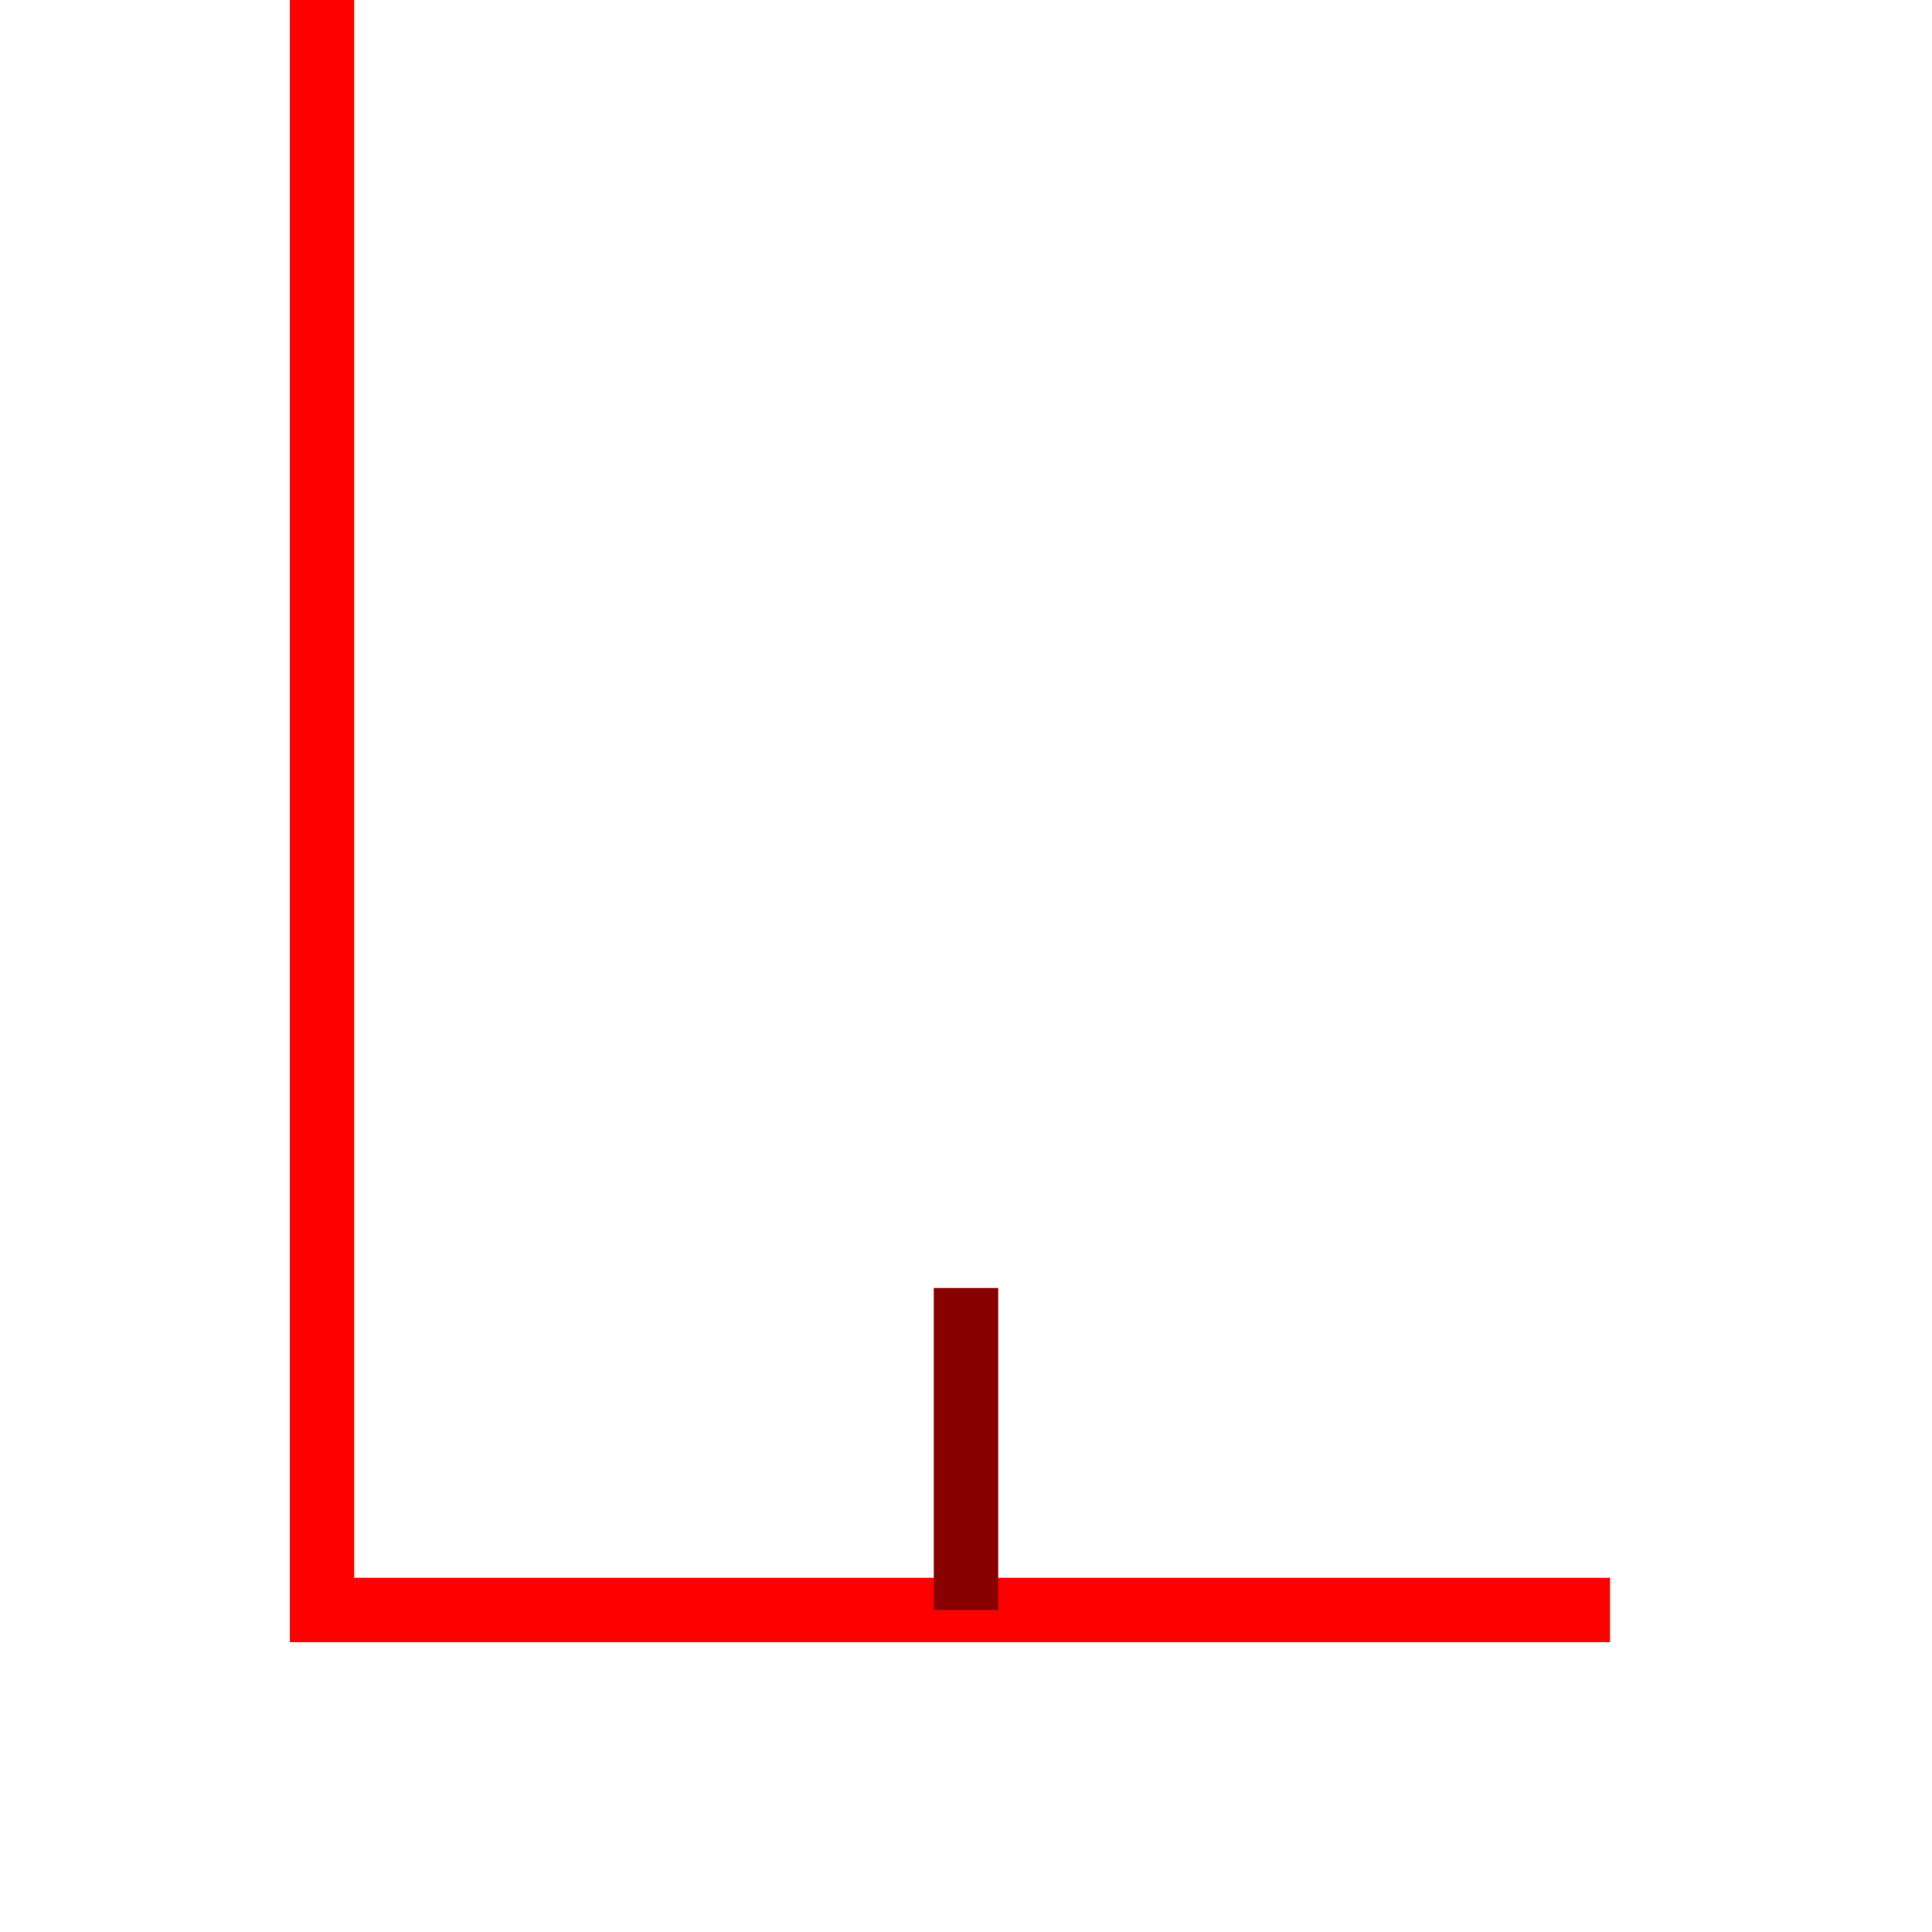
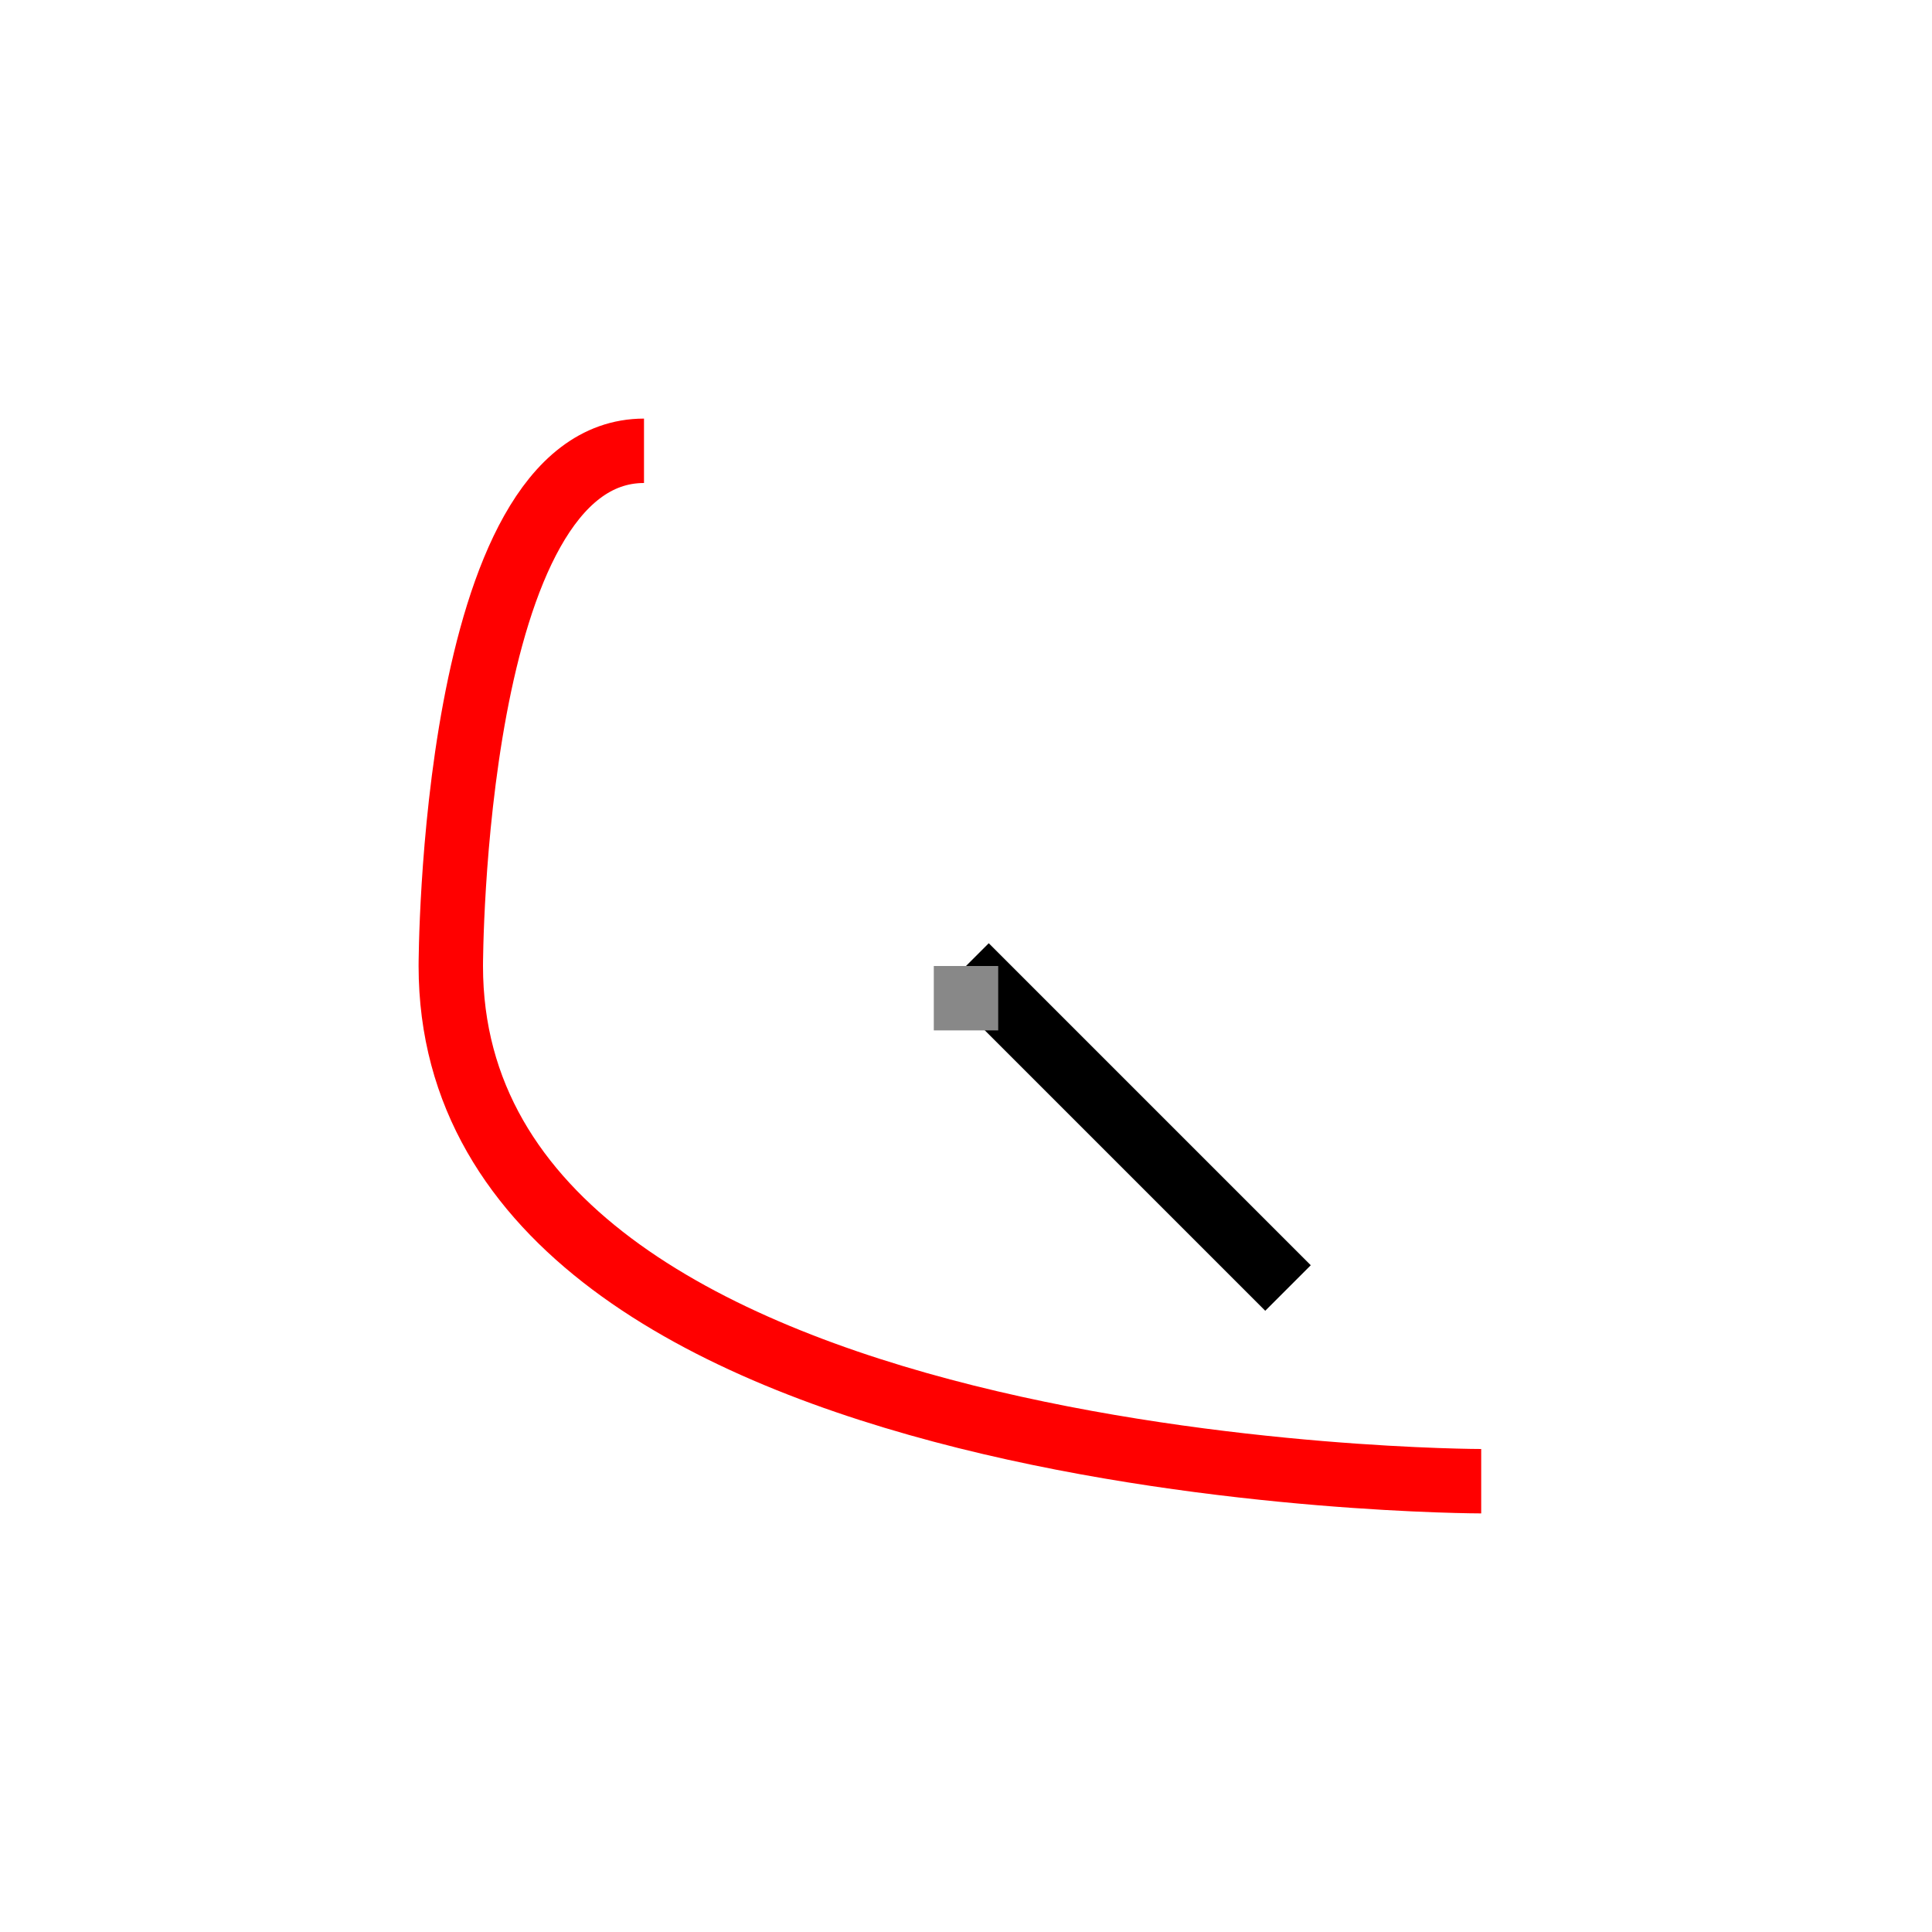
<svg xmlns="http://www.w3.org/2000/svg" width="3.0in" height="3.0in" viewBox="-15 -15 30 30">
-   <path id="cam1_pos_xz" fill="none" stroke="#ff0000" stroke-width="1" d="M 10,10            L -10,10 -10,-30" />
-   <path id="cam1_pos_y" fill="none" stroke="#880000" stroke-width="1" d="M 0,10            L 0,5 0,10" />
-   <path id="cam1_lookat_xz" fill="none" stroke="#000000" stroke-width="1" d="M 0,0            L 0,0" />
-   <path id="cam1_lookat_y" fill="none" stroke="#888888" stroke-width="1" d="M 0,0            L 0,0" />
+   <path id="cam1_pos_xz" fill="none" stroke="#ff0000" stroke-width="1" d="M 8,8            C 8,8 -8,8 -8,0 -8,0 -8,-8 -5,-8" />
+   <path id="cam1_pos_y" fill="none" stroke="#880000" stroke-width="1" d="M 0,8            L 0,8 0,8" />
+   <path id="cam1_lookat_xz" fill="none" stroke="#000000" stroke-width="1" d="M 0,0            L 5,5" />
+   <path id="cam1_lookat_y" fill="none" stroke="#888888" stroke-width="1" d="M 0,0            L 0,1" />
</svg>
